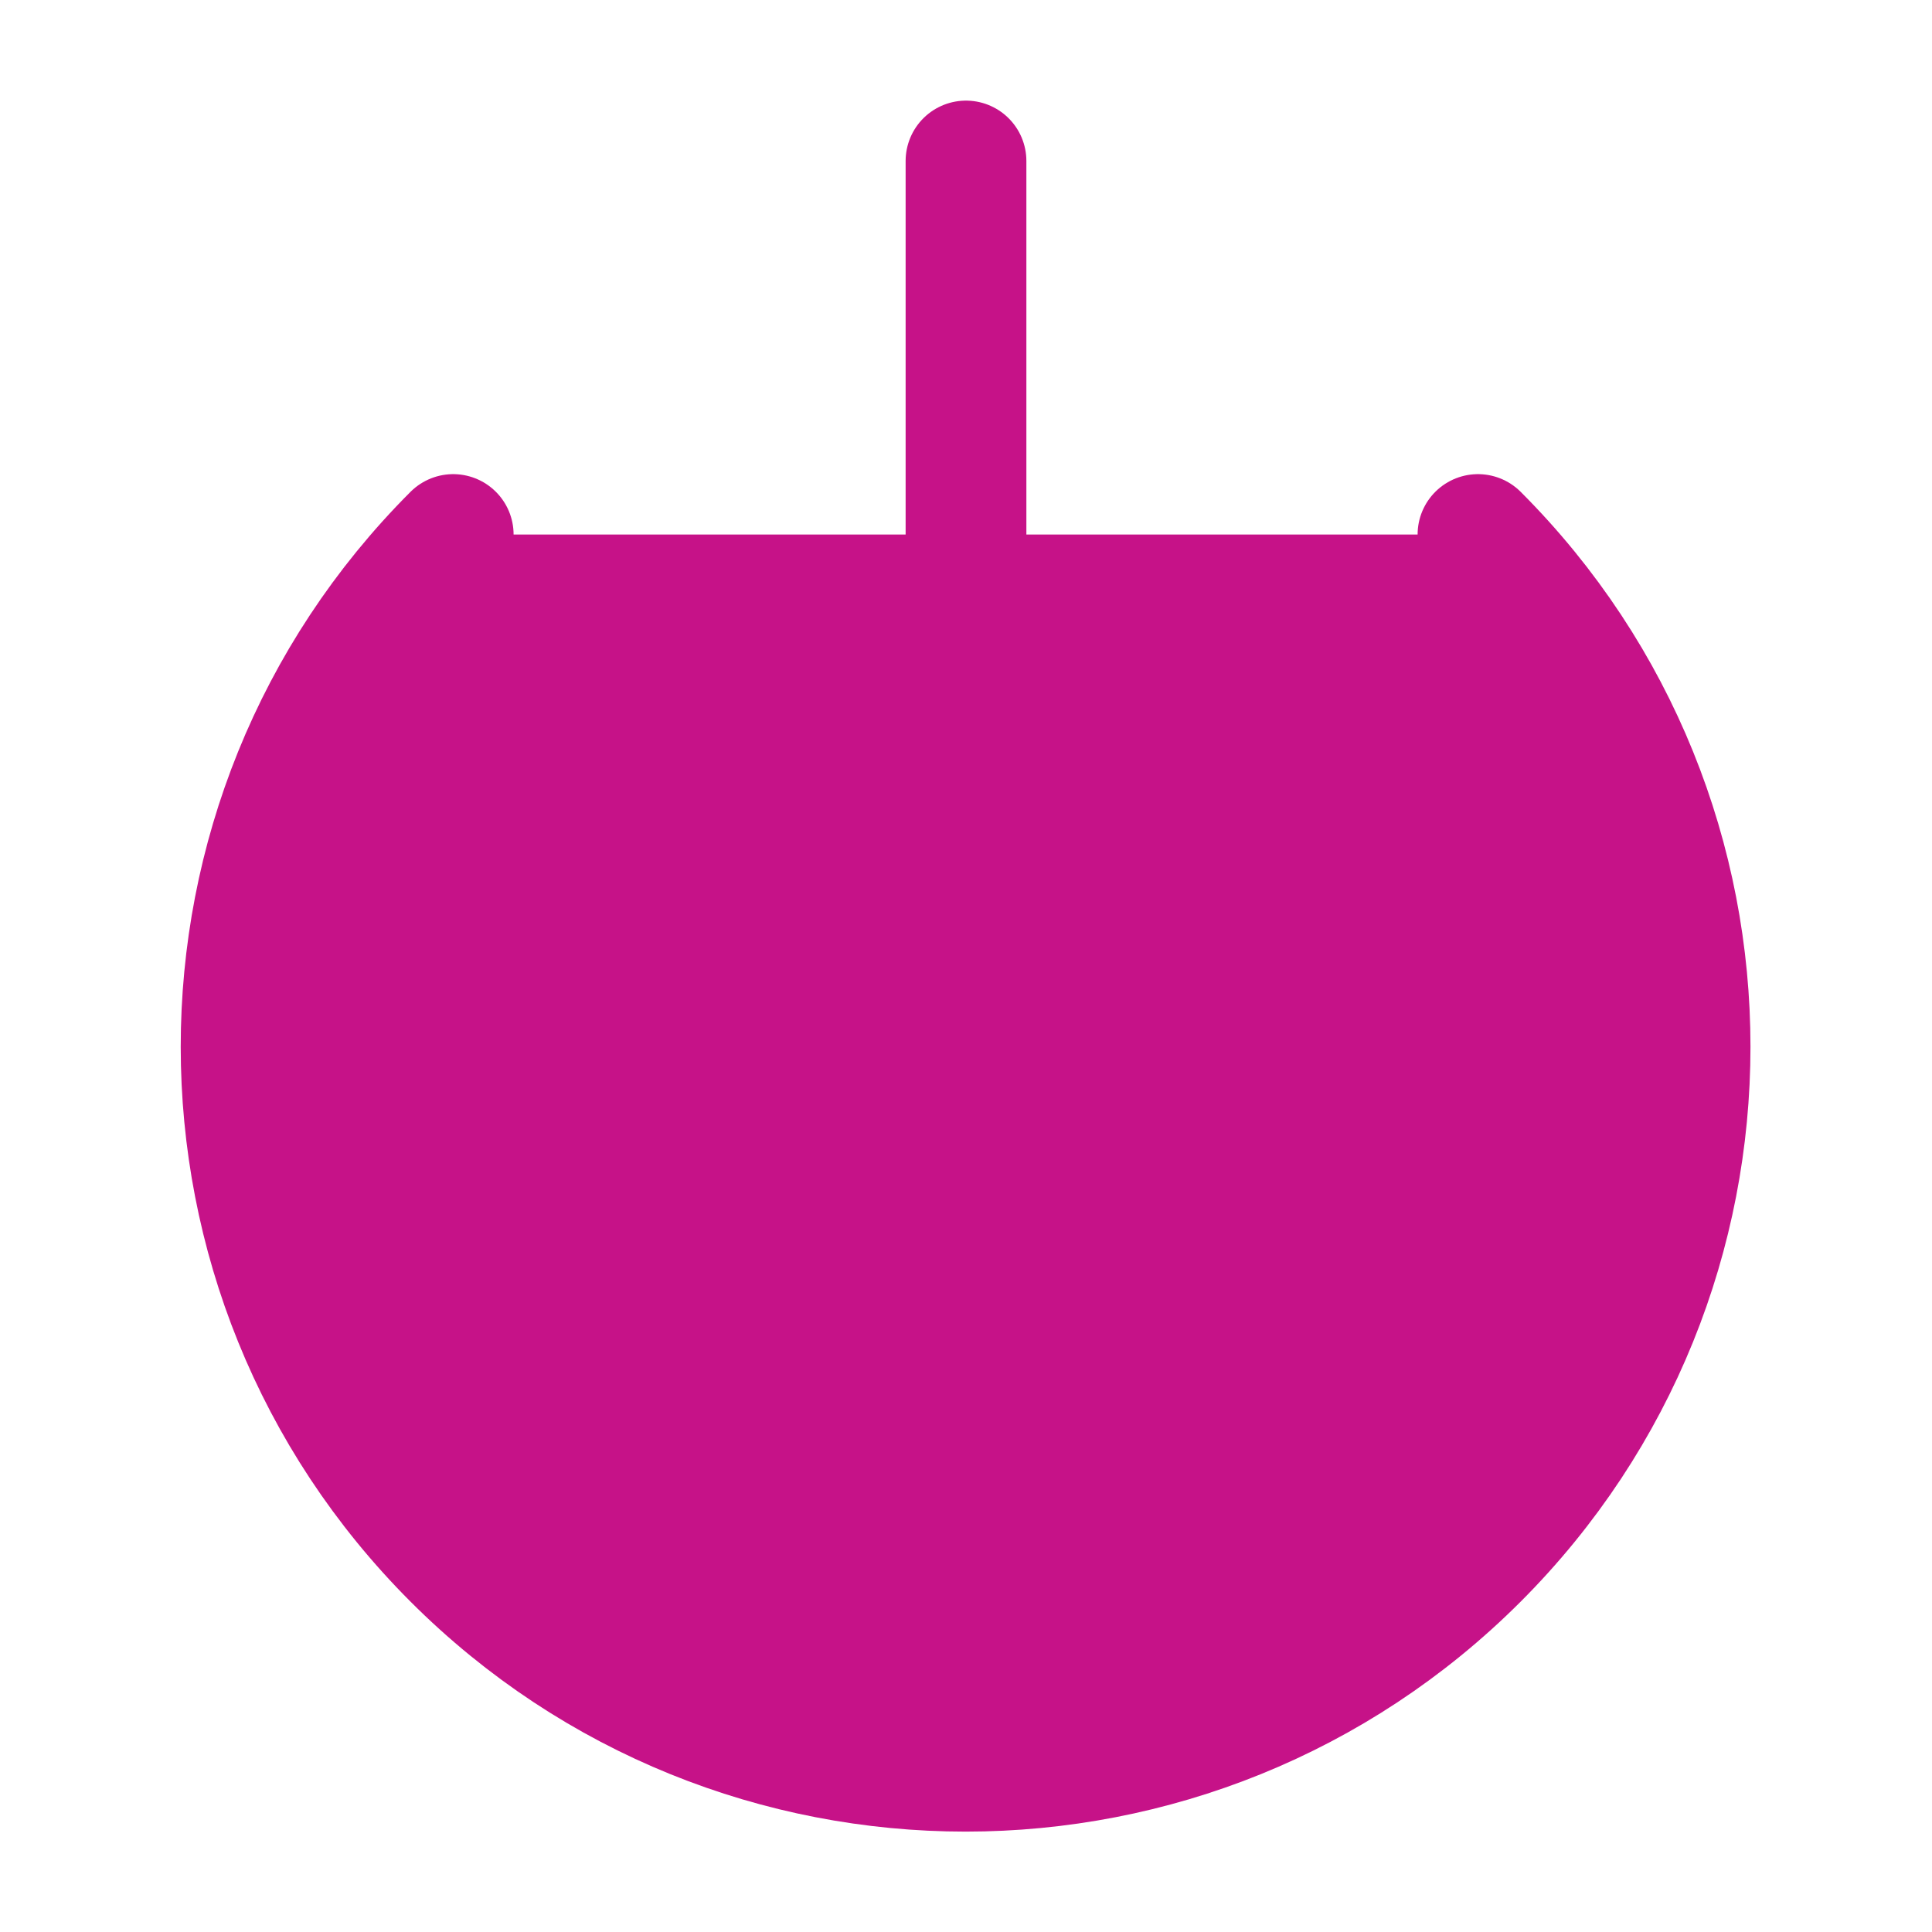
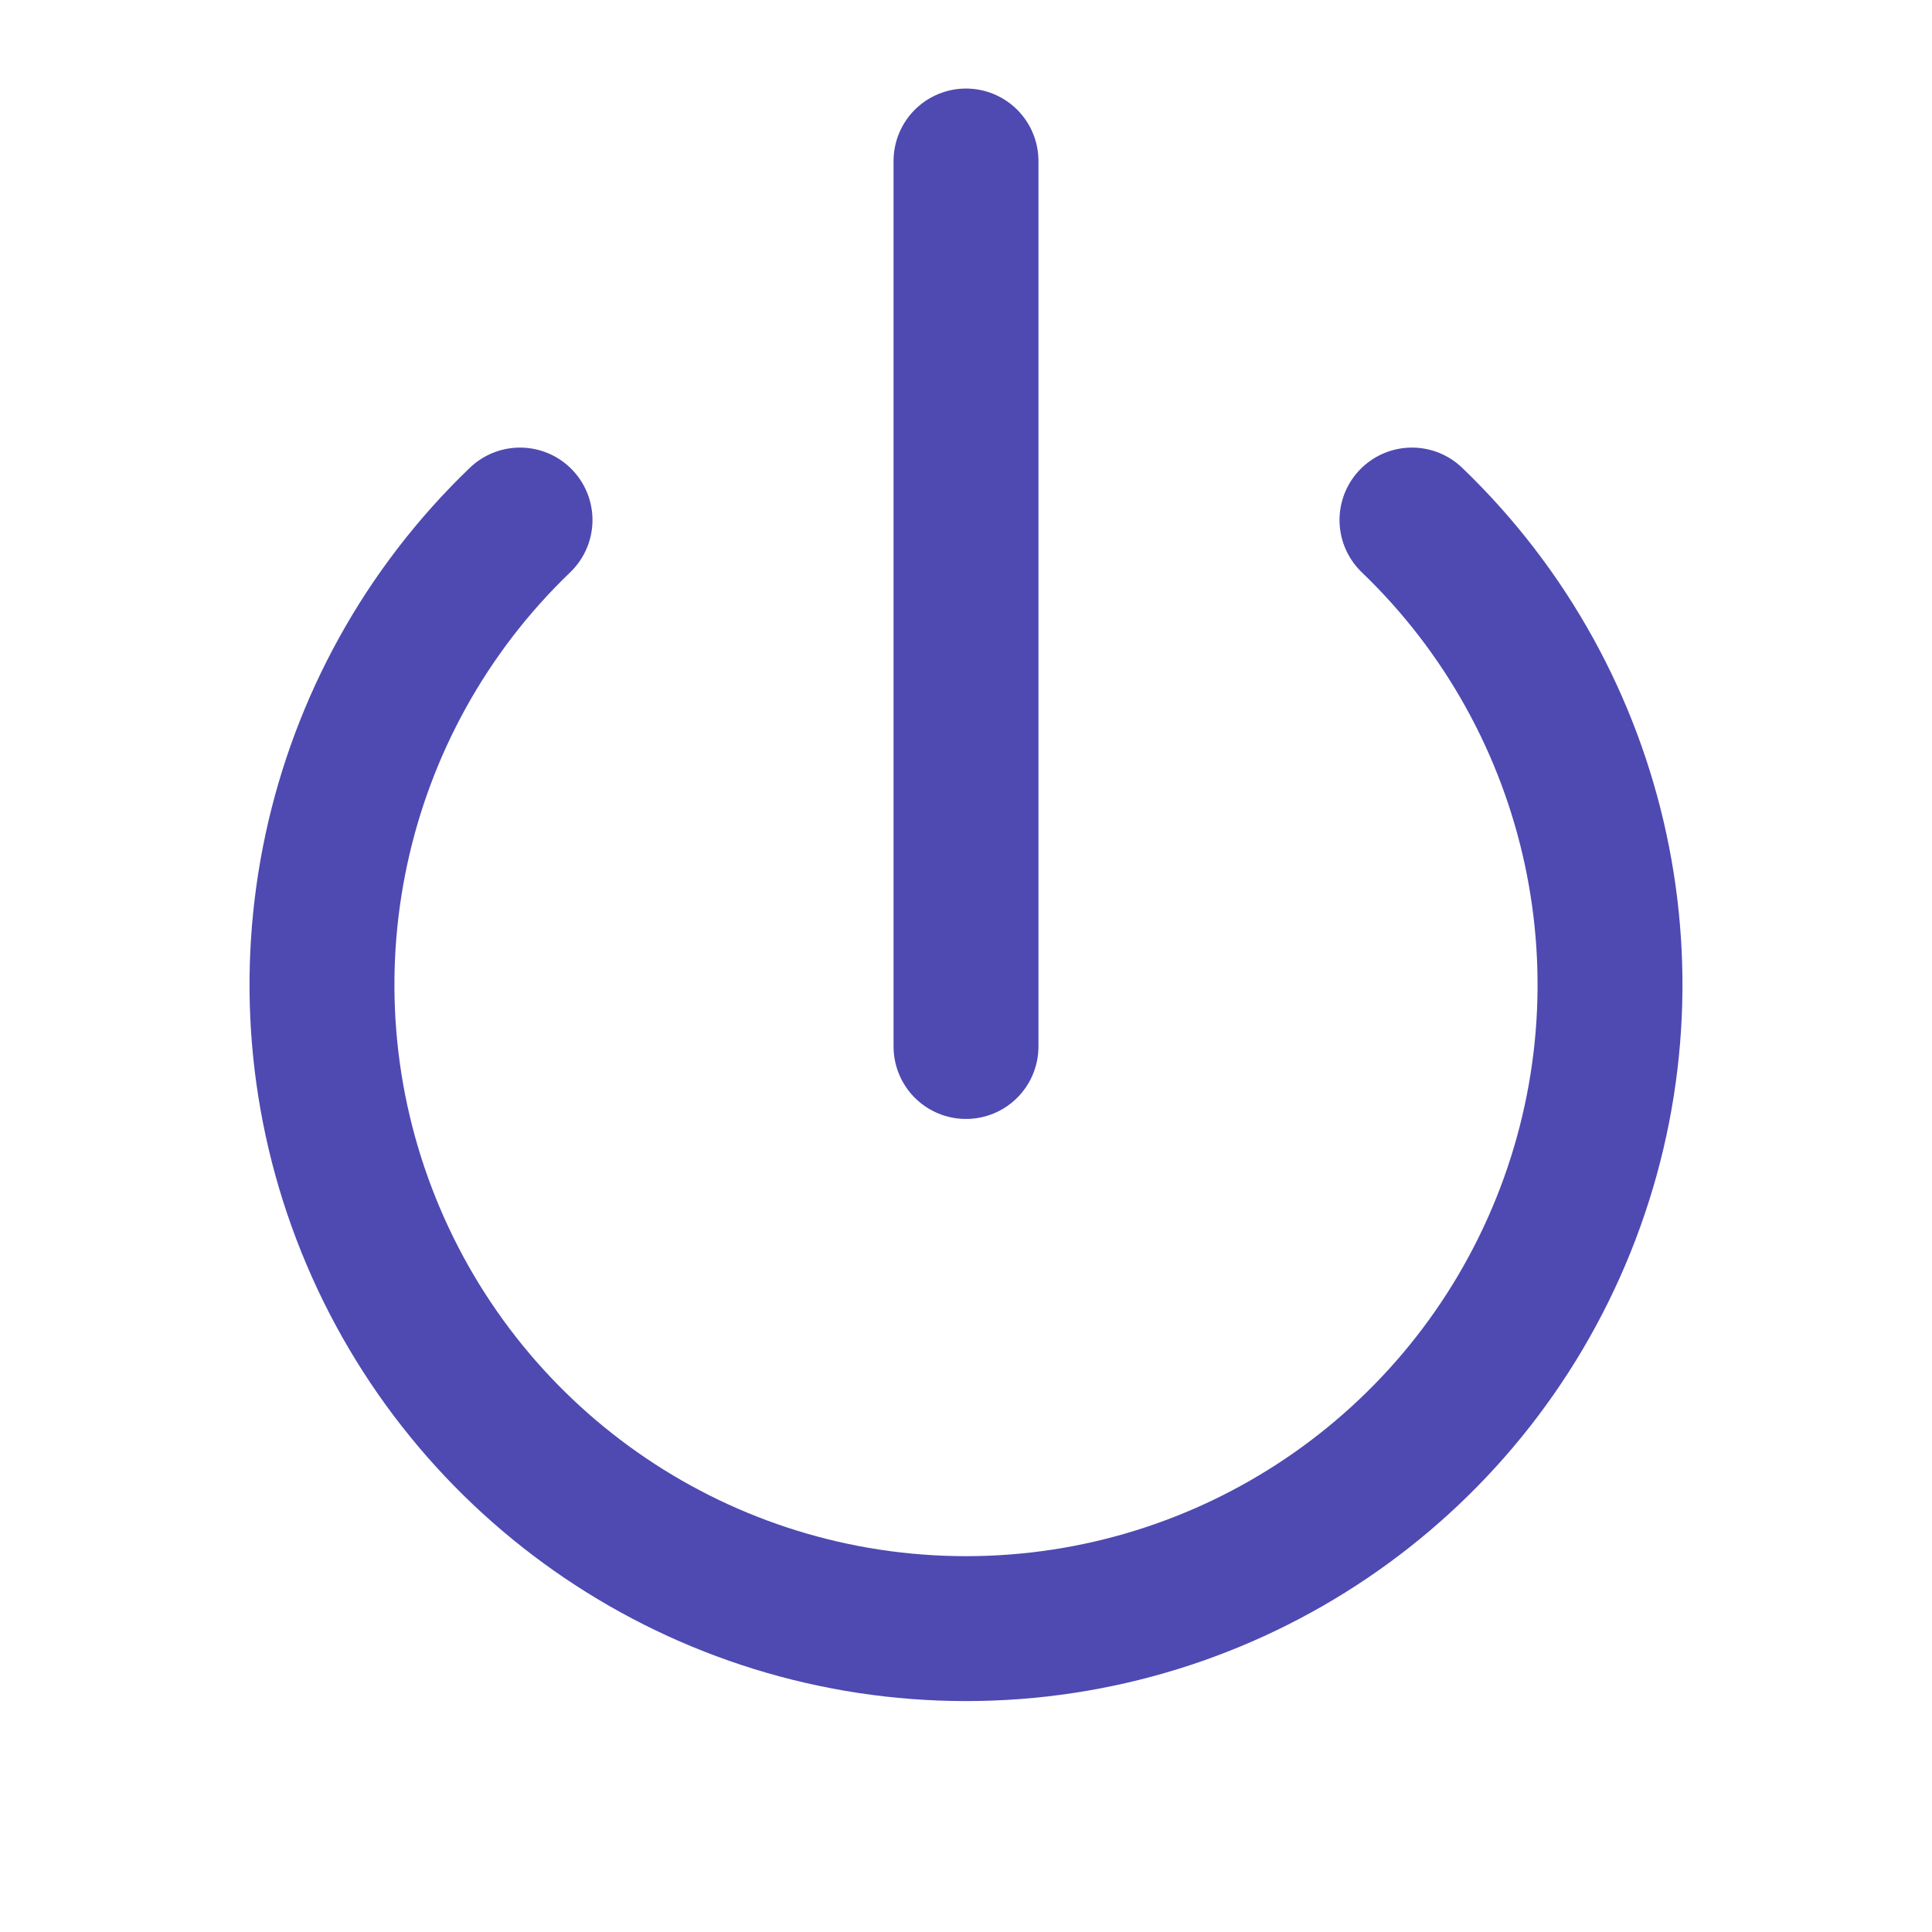
- <svg xmlns="http://www.w3.org/2000/svg" viewBox="0 0 24 24" fill="#c61288" stroke="#c61288" stroke-width="1.5" stroke-linecap="round" stroke-linejoin="round">
-   <path d="M18.36 6.64a9 9 0 1 1-12.73 0" />
-   <line x1="12" y1="2" x2="12" y2="12" />
+ <svg xmlns="http://www.w3.org/2000/svg" viewBox="0 0 24 24" fill="none" stroke="#4e4ab2" stroke-width="1.8" stroke-linecap="round" stroke-linejoin="round">
+   <path d="M6.46 6.46a8 8 0 1 0 11.08 0" />
+   <line x1="12" y1="2" x2="12" y2="13" />
</svg>
